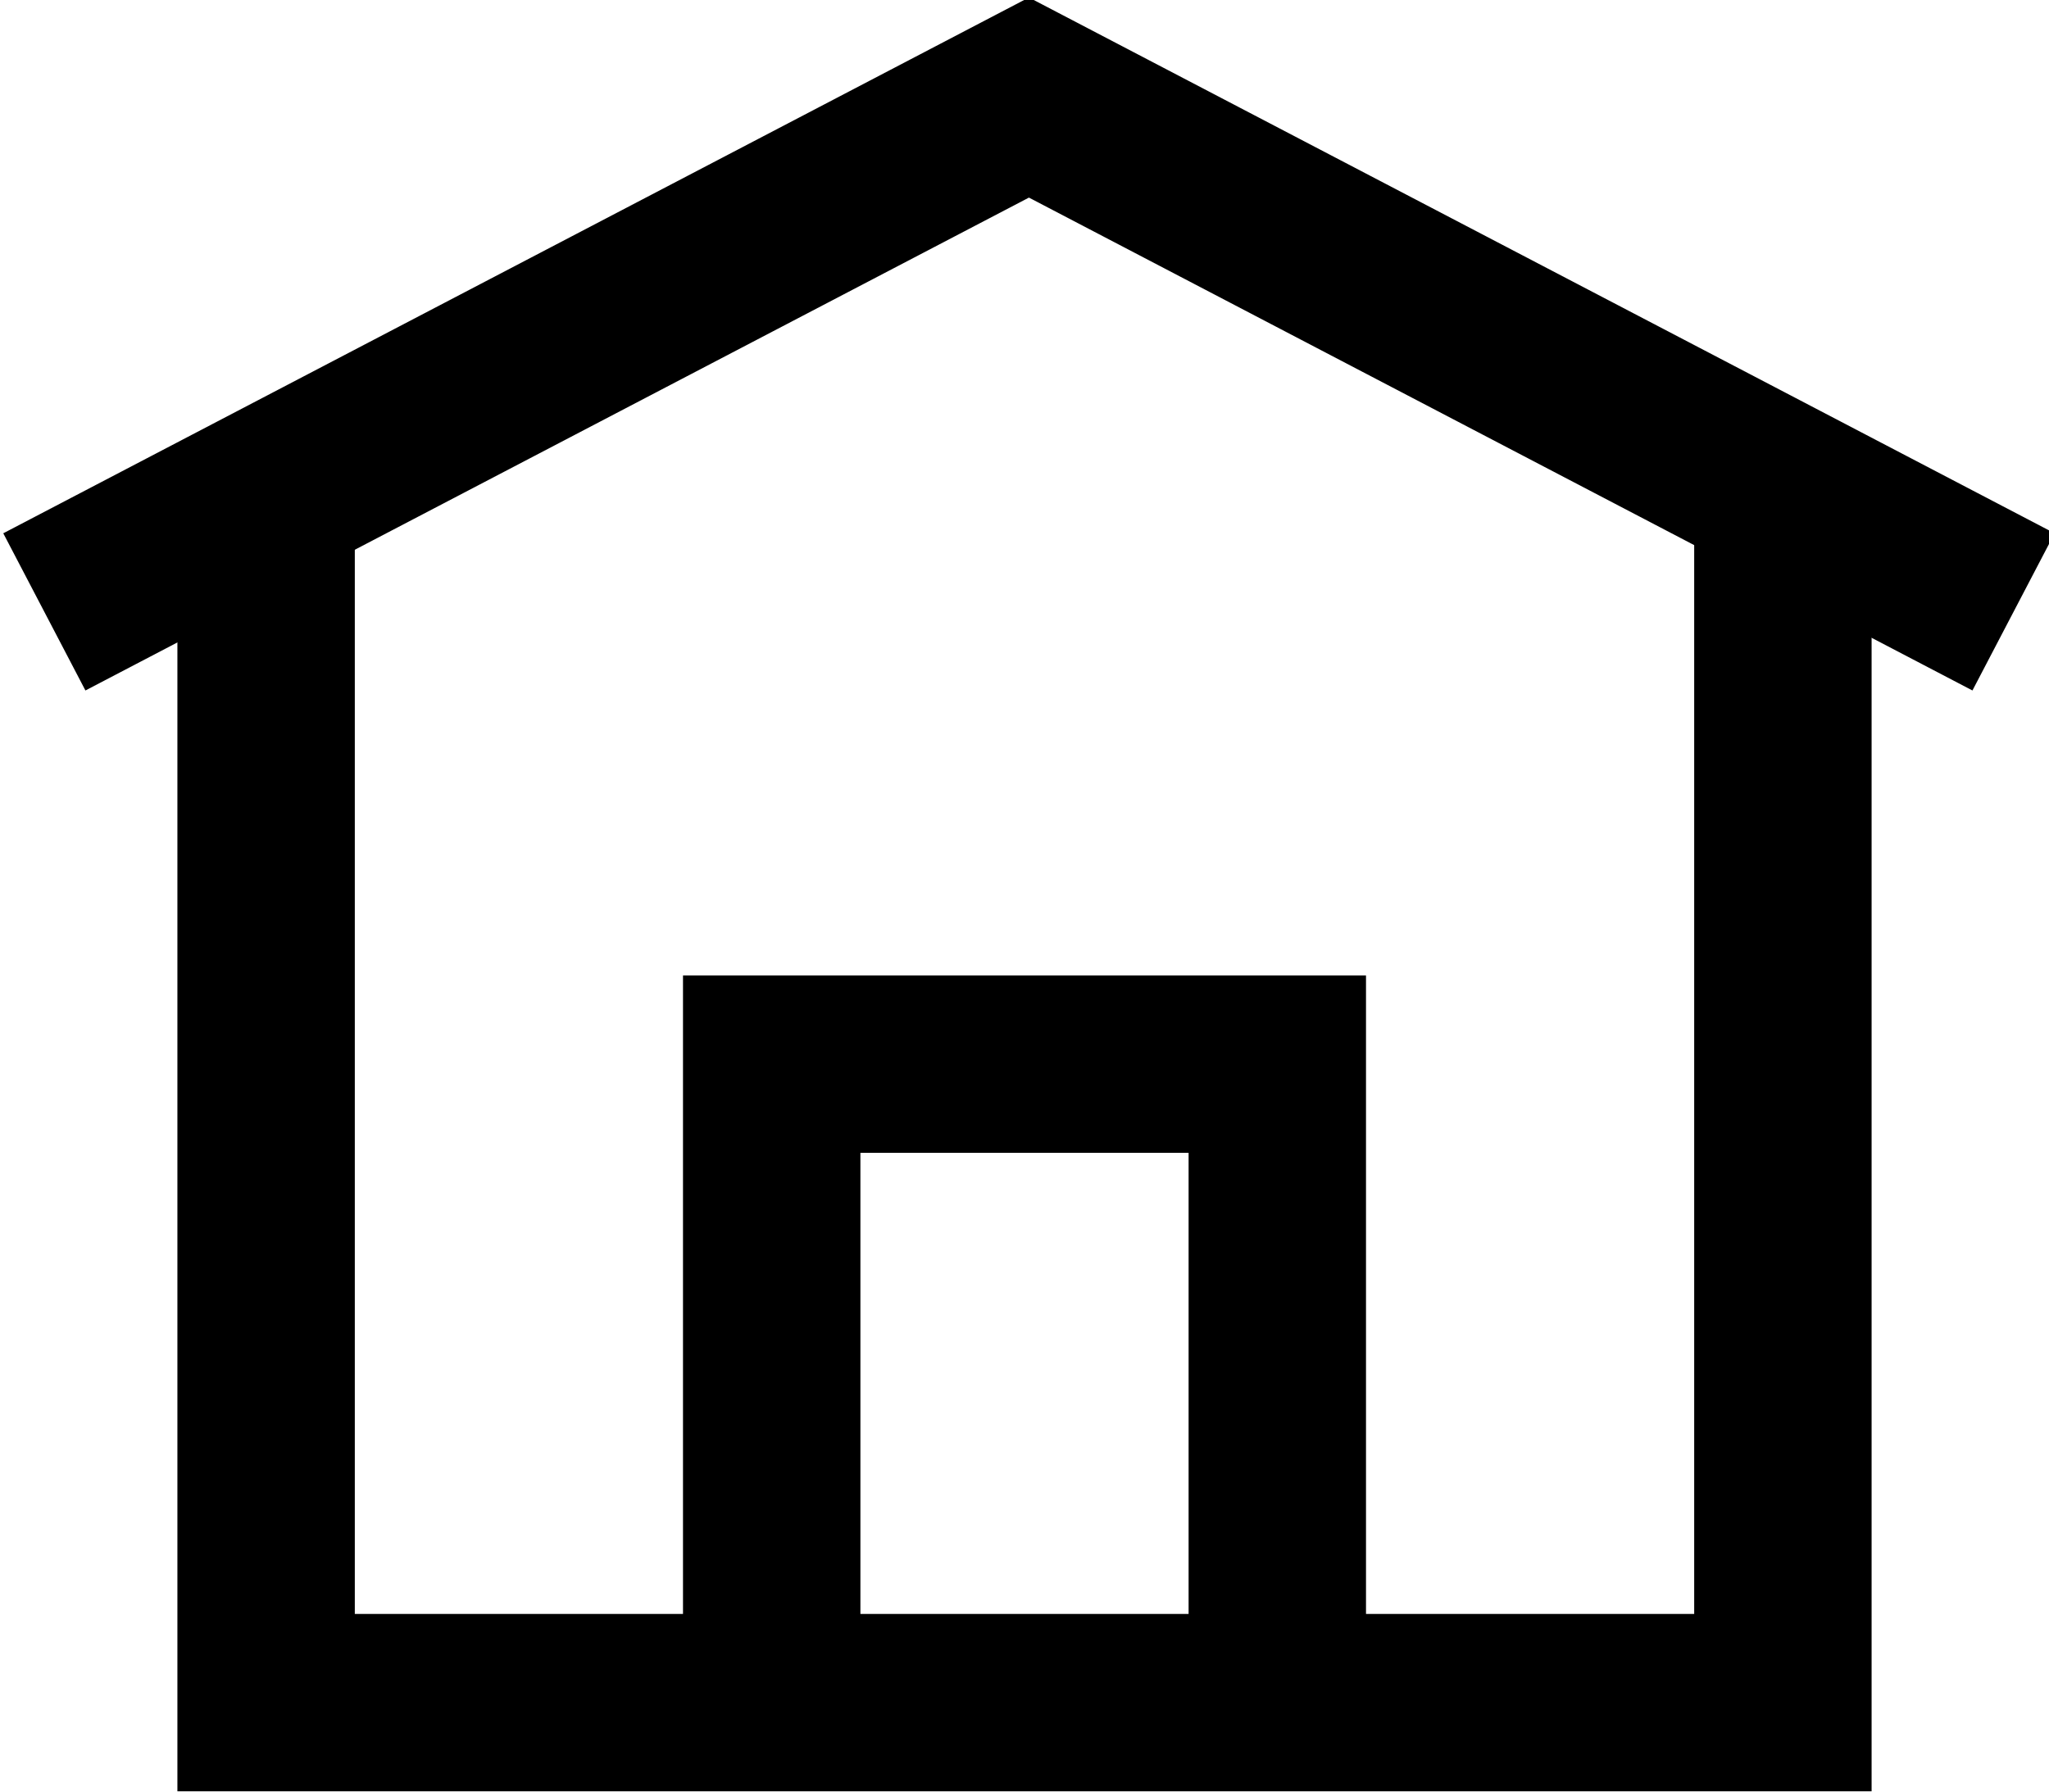
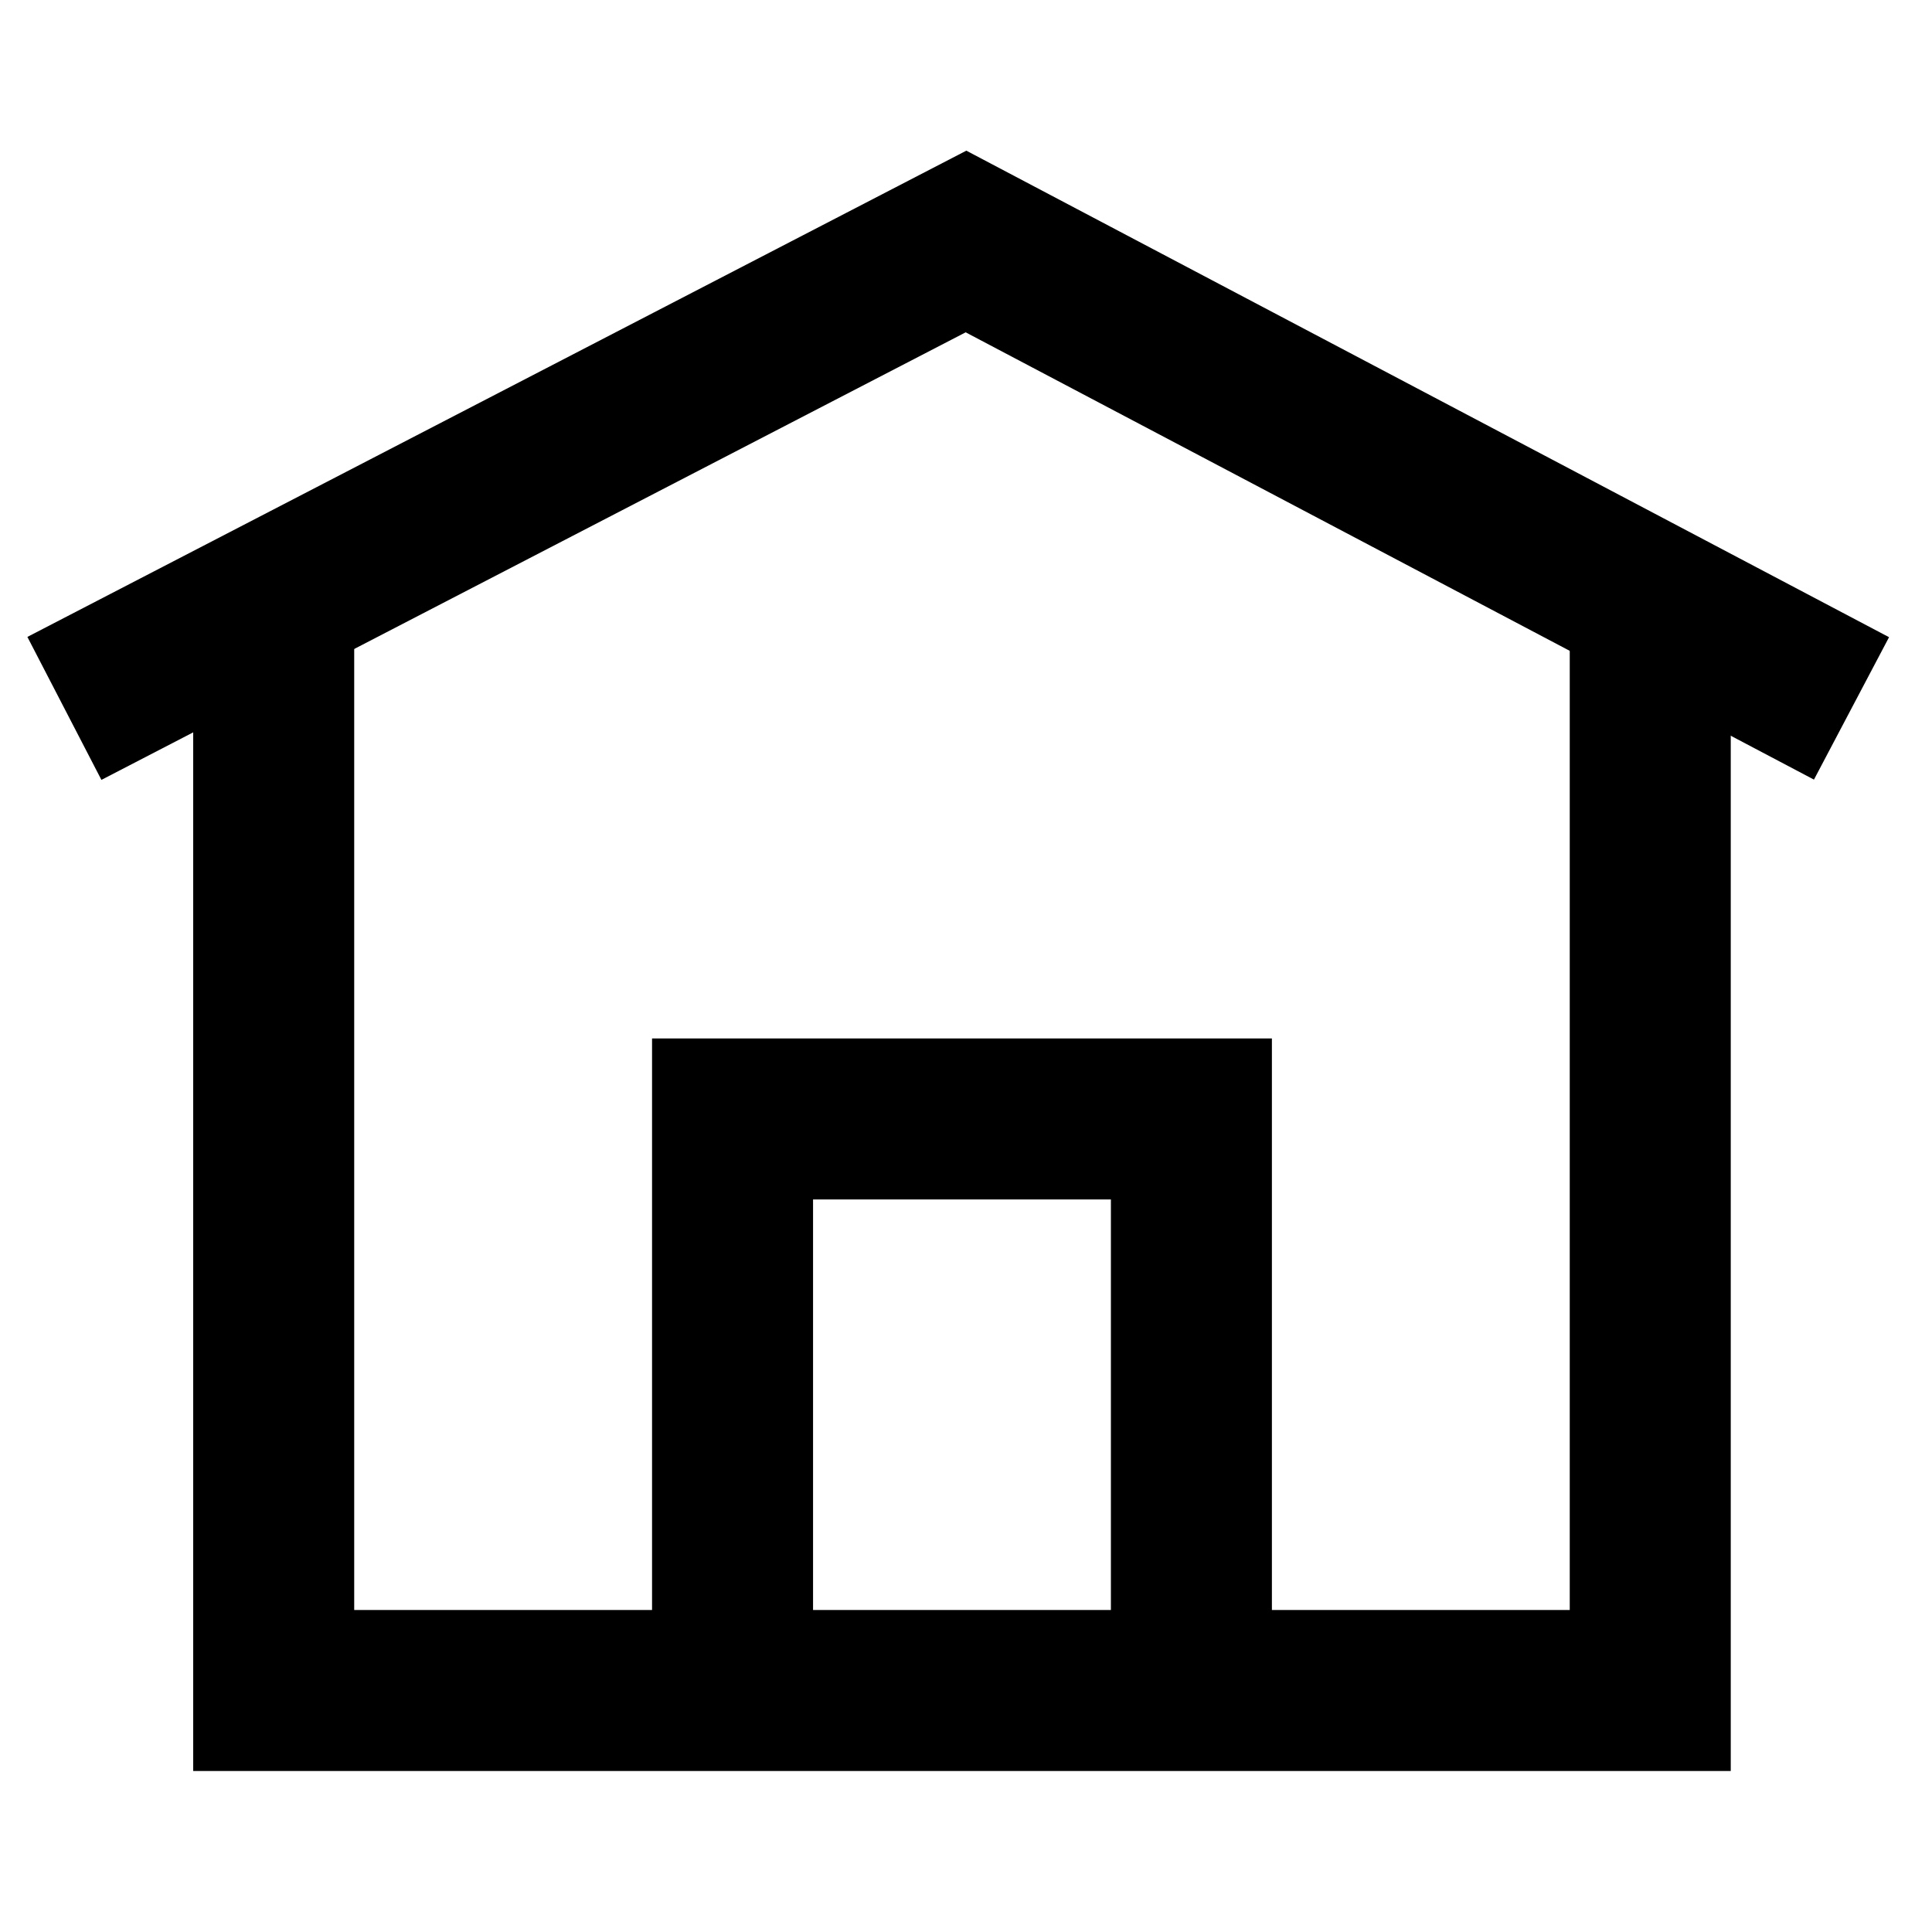
- <svg xmlns="http://www.w3.org/2000/svg" id="레이어_1" data-name="레이어 1" viewBox="0 0 23.1 20.2">
+ <svg xmlns="http://www.w3.org/2000/svg" id="레이어_1" data-name="레이어 1" viewBox="0 0 24 24">
  <defs>
    <style>.cls-1{fill:none;stroke:currentColor;stroke-miterlimit:10;stroke-width:2px;}</style>
  </defs>
-   <polyline class="cls-1" points="22.7 6.9 11.6 1.1 0.5 6.9" />
-   <polyline class="cls-1" points="20.1 5.6 20.1 19.2 3 19.2 3 5.6" />
-   <polyline class="cls-1" points="8.7 19.1 8.7 12 14.4 12 14.4 19.1" />
+   <polyline class="cls-1" points="23 8.8 12 3 0.8 8.8" />
+   <polyline class="cls-1" points="20.5 7.4 20.5 21 3.4 21 3.4 7.4" />
+   <polyline class="cls-1" points="9.1 20.9 9.1 13.9 14.8 13.9 14.8 20.9" />
</svg>
